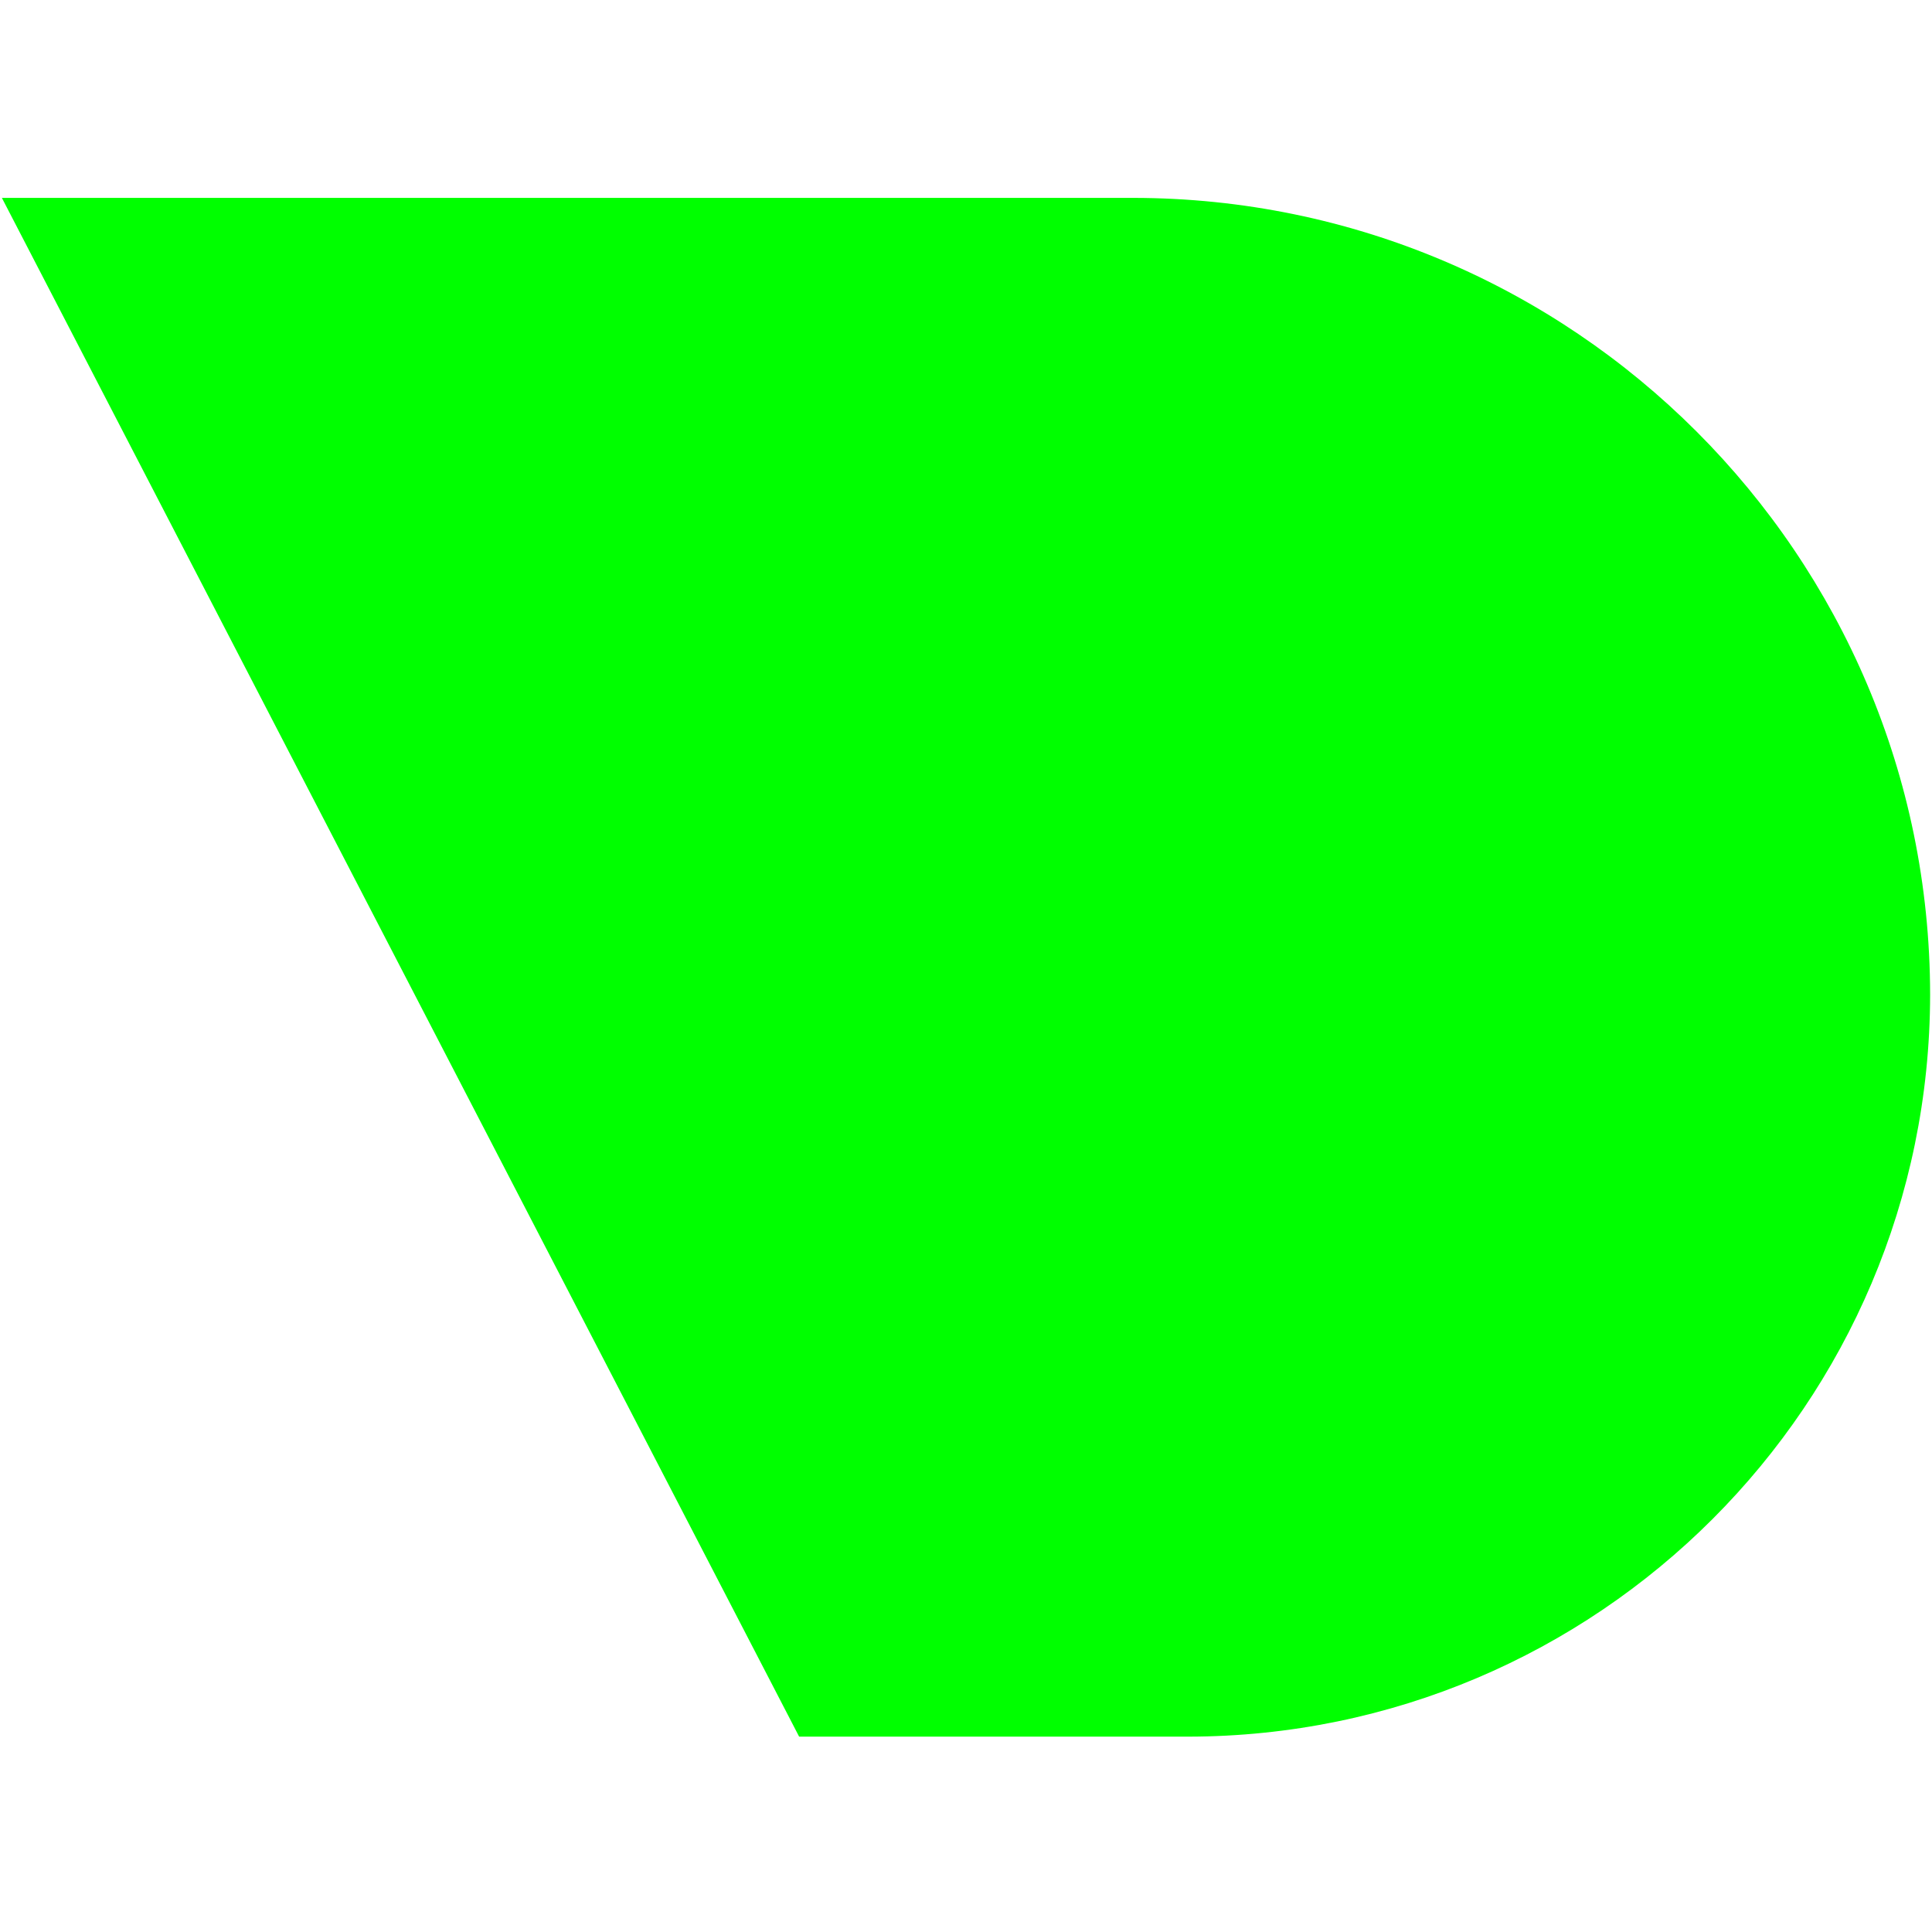
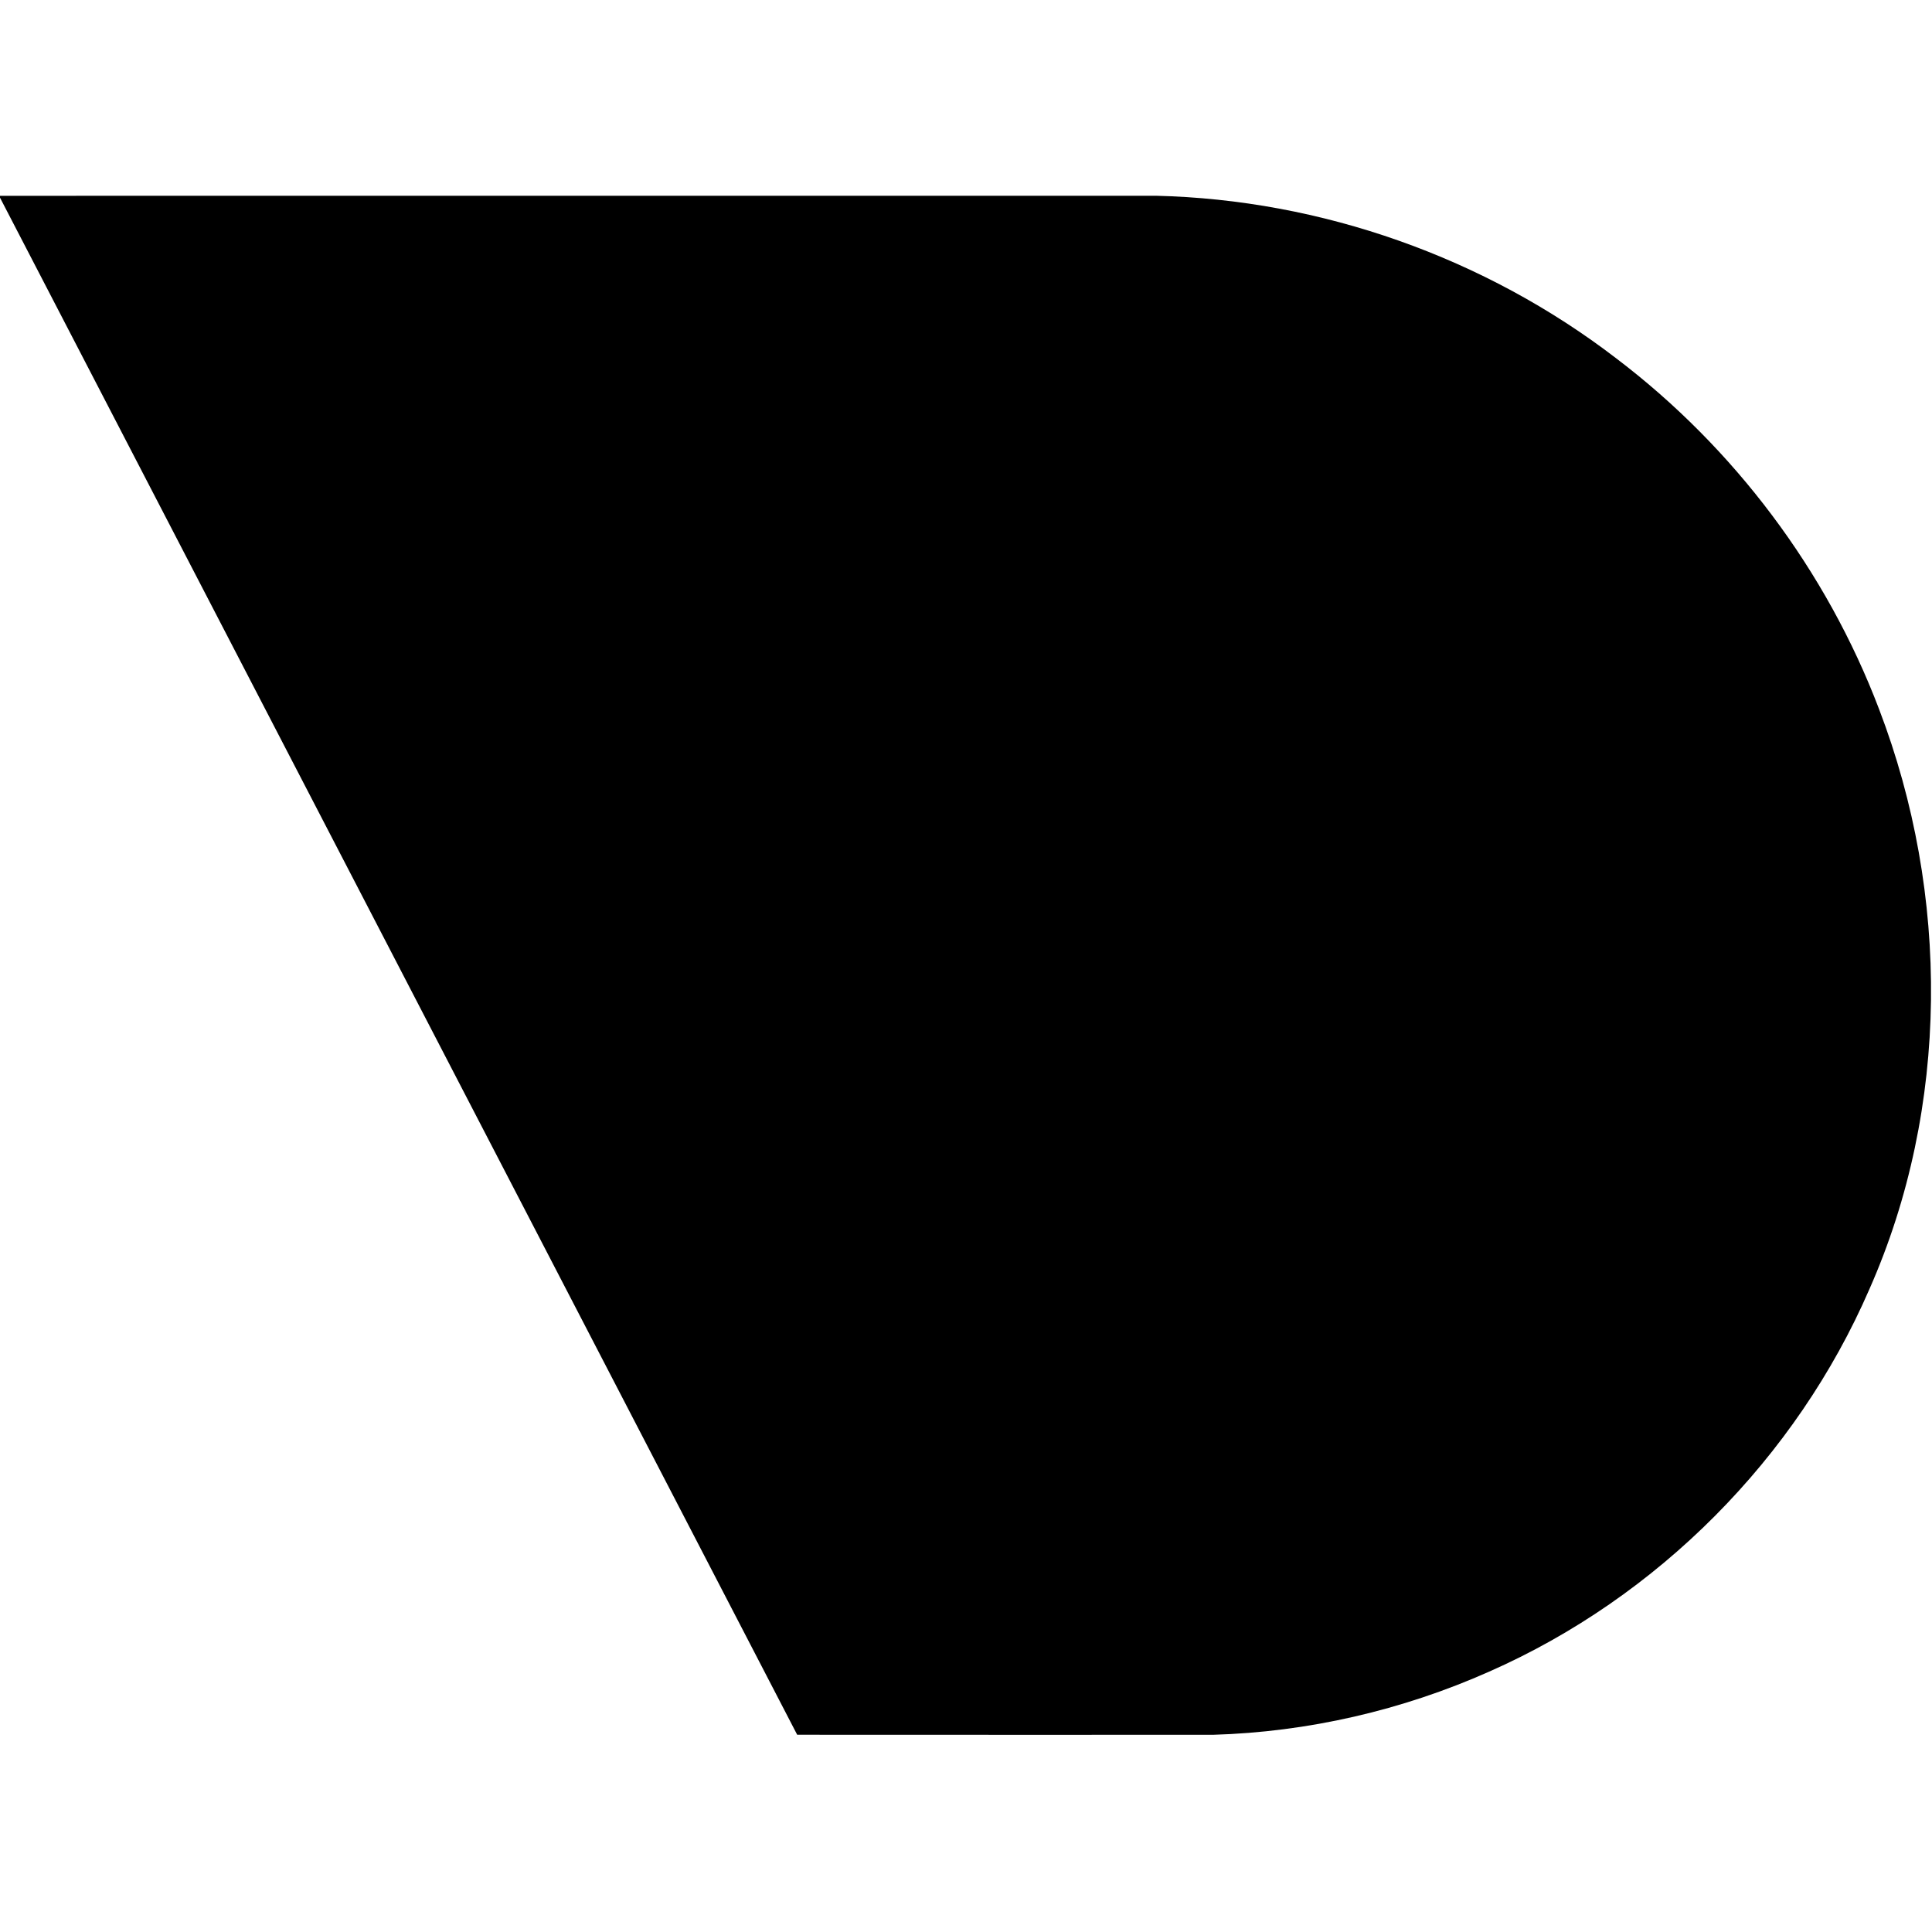
- <svg xmlns="http://www.w3.org/2000/svg" width="500px" height="500px" viewBox="0 0 500 500" version="1.1">
-   <g id="Artboard" stroke="none" stroke-width="1" fill="none" fill-rule="evenodd">
-     <g id="logo_green_fill" transform="translate(0, 49)" fill="#00FF00" fill-rule="nonzero">
-       <path d="M307.478,400.442 L206.814,400.442 L0.487,2.212 L293.319,2.212 C407.146,2.334 499.391,94.579 499.513,208.407 C499.391,314.415 413.486,400.321 307.478,400.442 L307.478,400.442 Z" id="Path" />
-     </g>
-   </g>
+ <svg xmlns="http://www.w3.org/2000/svg" width="1000" height="1000">
+   <path d="M-.5 101.349l598.773-.027c85.642 2.002 170.296 31.971 238.227 84.118 61.093 46.329 108.909 110.004 136.13 181.685 36.624 95.726 36.624 205.944-5.022 300.122-37.906 87.4-109.577 159.535-196.822 197.991-44.958 19.989-93.789 31.277-142.995 32.692-71.725 0-143.449.027-215.174-.027L-.5 101.349z" />
</svg>
